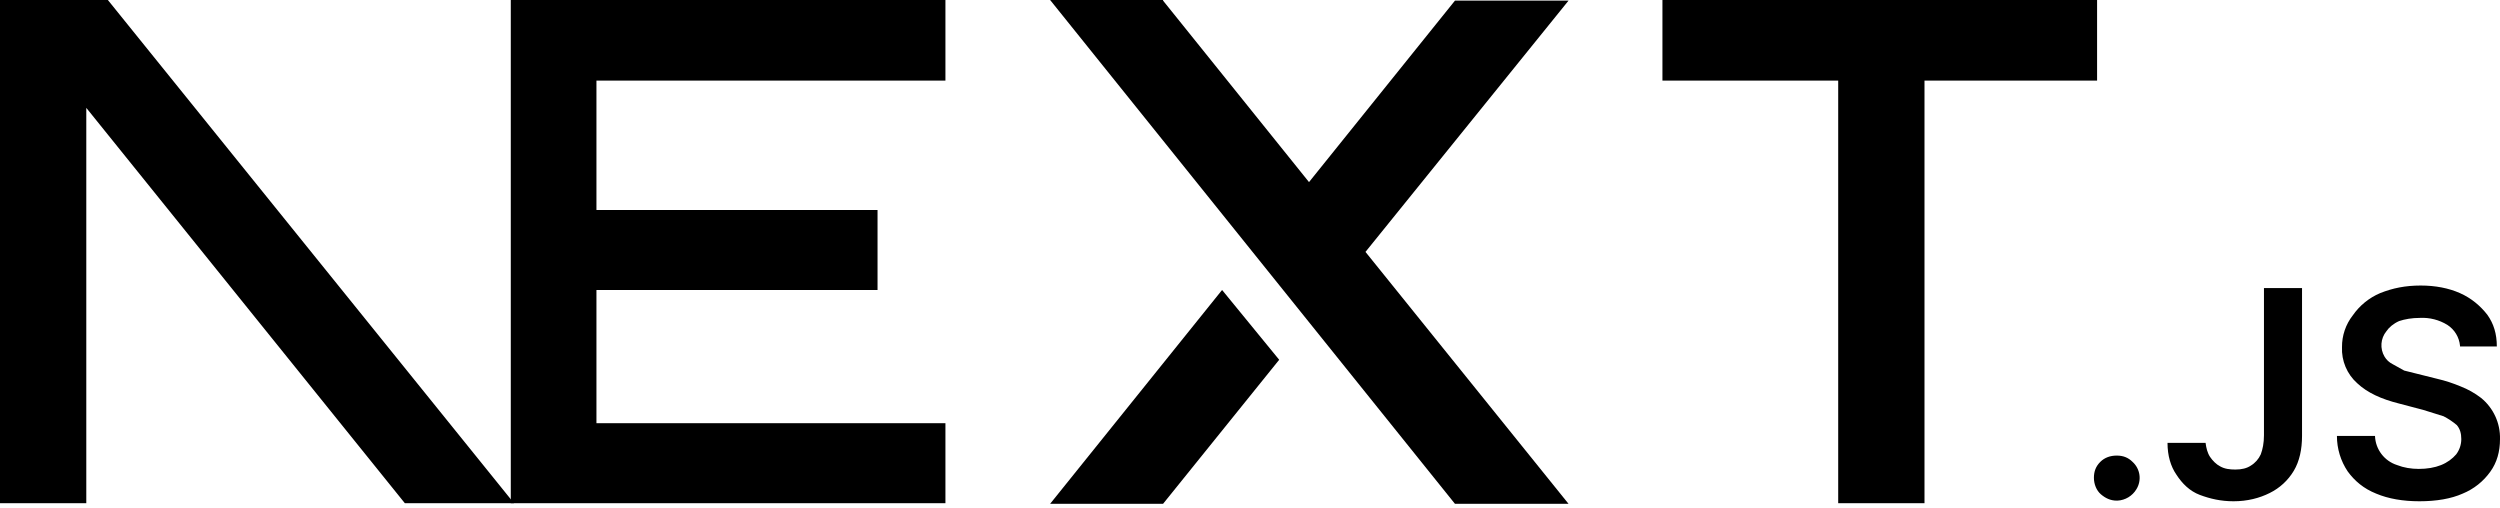
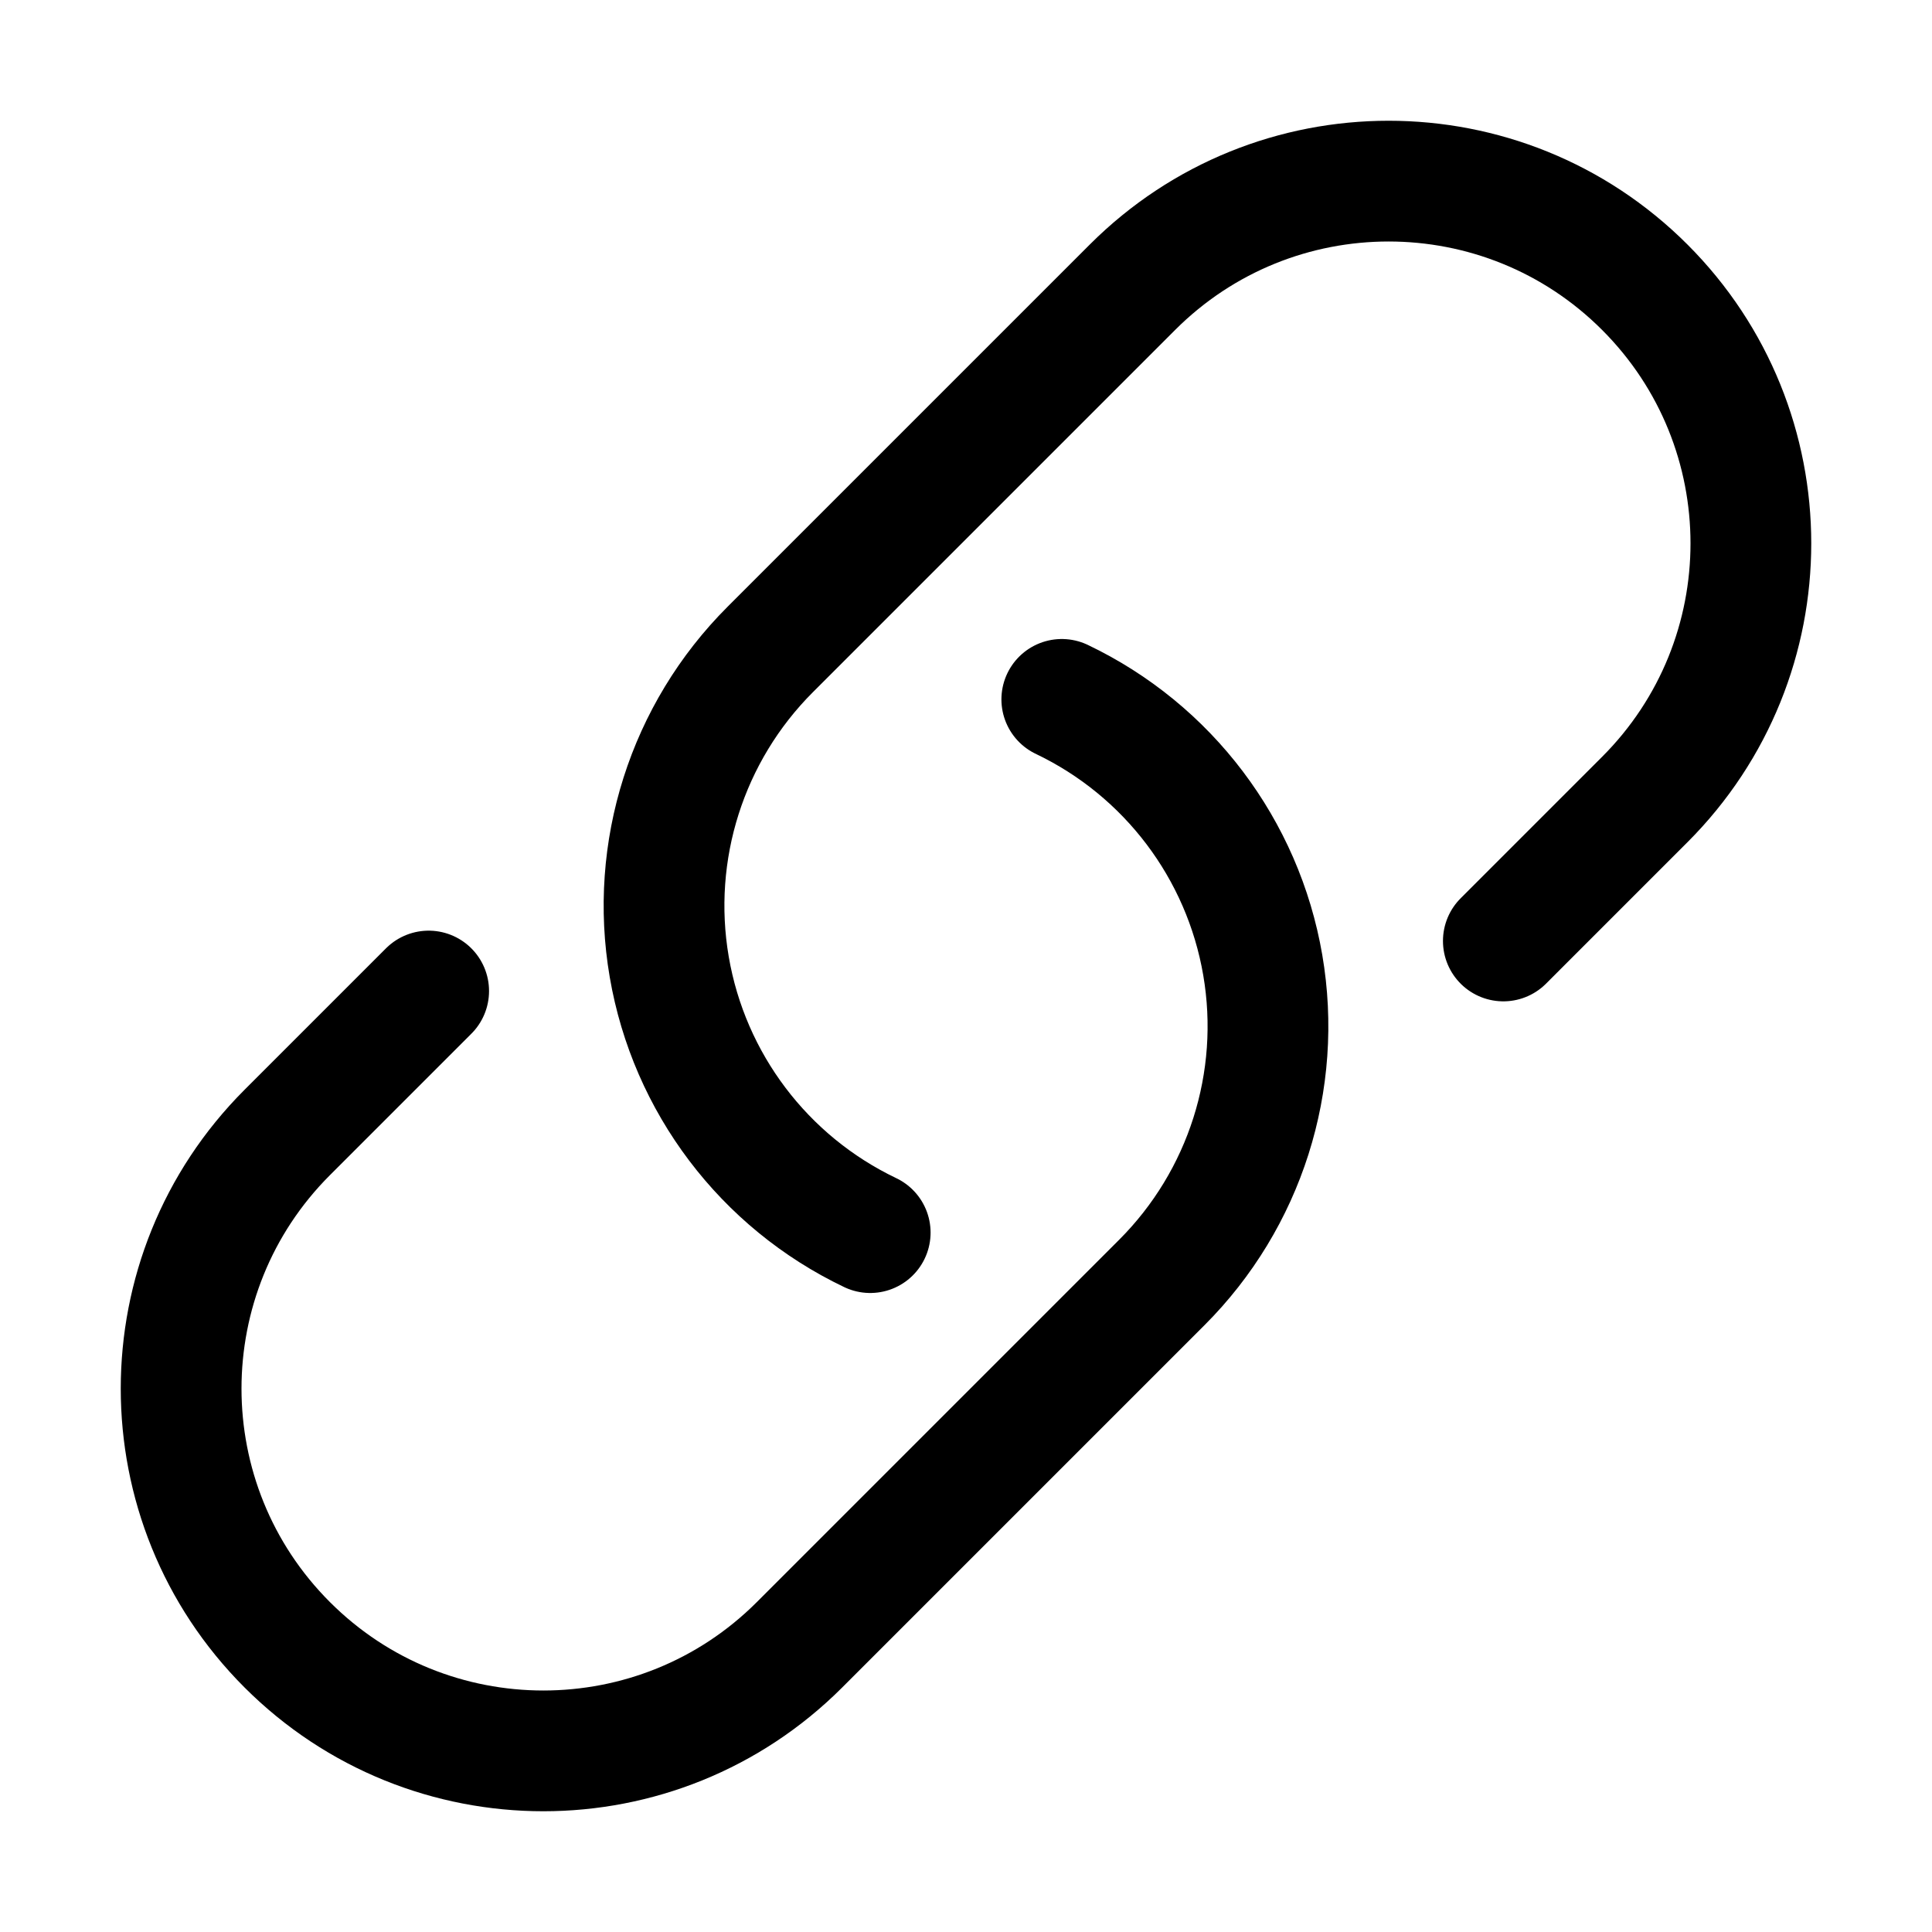
- <svg xmlns="http://www.w3.org/2000/svg" fill="none" viewBox="0 0 394 80">
-   <path fill="#000" d="M262 0h68.5v12.7h-27.2v66.6h-13.6V12.7H262V0ZM149 0v12.7H94v20.4h44.3v12.6H94v21h55v12.6H80.5V0h68.7zm34.3 0h-17.8l63.8 79.4h17.9l-32-39.7 32-39.6h-17.9l-23 28.6-23-28.6zm18.3 56.7-9-11-27.1 33.7h17.8l18.3-22.7z" />
-   <path fill="#000" d="M81 79.3 17 0H0v79.3h13.6V17l50.2 62.3H81Zm252.6-.4c-1 0-1.8-.4-2.5-1s-1.1-1.6-1.1-2.6.3-1.8 1-2.5 1.6-1 2.6-1 1.8.3 2.5 1a3.4 3.4 0 0 1 .6 4.3 3.7 3.7 0 0 1-3 1.8zm23.2-33.5h6v23.3c0 2.1-.4 4-1.3 5.5a9.1 9.1 0 0 1-3.8 3.5c-1.6.8-3.5 1.3-5.7 1.3-2 0-3.7-.4-5.3-1s-2.8-1.8-3.7-3.2c-.9-1.3-1.4-3-1.4-5h6c.1.8.3 1.6.7 2.2s1 1.2 1.6 1.5c.7.4 1.5.5 2.4.5 1 0 1.8-.2 2.4-.6a4 4 0 0 0 1.6-1.8c.3-.8.5-1.8.5-3V45.5zm30.9 9.1a4.4 4.4 0 0 0-2-3.3 7.5 7.5 0 0 0-4.3-1.1c-1.3 0-2.4.2-3.3.5-.9.4-1.6 1-2 1.6a3.5 3.5 0 0 0-.3 4c.3.5.7.9 1.3 1.2l1.8 1 2 .5 3.2.8c1.3.3 2.5.7 3.7 1.2a13 13 0 0 1 3.2 1.8 8.1 8.1 0 0 1 3 6.5c0 2-.5 3.7-1.5 5.1a10 10 0 0 1-4.4 3.5c-1.8.8-4.1 1.2-6.8 1.2-2.6 0-4.9-.4-6.8-1.2-2-.8-3.4-2-4.5-3.5a10 10 0 0 1-1.7-5.6h6a5 5 0 0 0 3.5 4.6c1 .4 2.2.6 3.4.6 1.3 0 2.5-.2 3.5-.6 1-.4 1.8-1 2.4-1.7a4 4 0 0 0 .8-2.4c0-.9-.2-1.6-.7-2.2a11 11 0 0 0-2.1-1.4l-3.2-1-3.8-1c-2.8-.7-5-1.7-6.6-3.2a7.2 7.2 0 0 1-2.4-5.7 8 8 0 0 1 1.7-5 10 10 0 0 1 4.3-3.5c2-.8 4-1.2 6.4-1.2 2.3 0 4.4.4 6.2 1.2 1.8.8 3.2 2 4.3 3.4 1 1.4 1.5 3 1.5 5h-5.8z" />
+ <svg xmlns="http://www.w3.org/2000/svg" fill="none" viewBox="0 0 24 24" stroke-width="1.5" stroke="currentColor" class="w-6 h-6">
+   <path stroke-linecap="round" stroke-linejoin="round" d="M13.19 8.688a4.5 4.5 0 0 1 1.242 7.244l-4.5 4.5a4.5 4.5 0 0 1-6.364-6.364l1.757-1.757m13.35-.622 1.757-1.757a4.5 4.5 0 0 0-6.364-6.364l-4.5 4.5a4.5 4.5 0 0 0 1.242 7.244" />
</svg>
